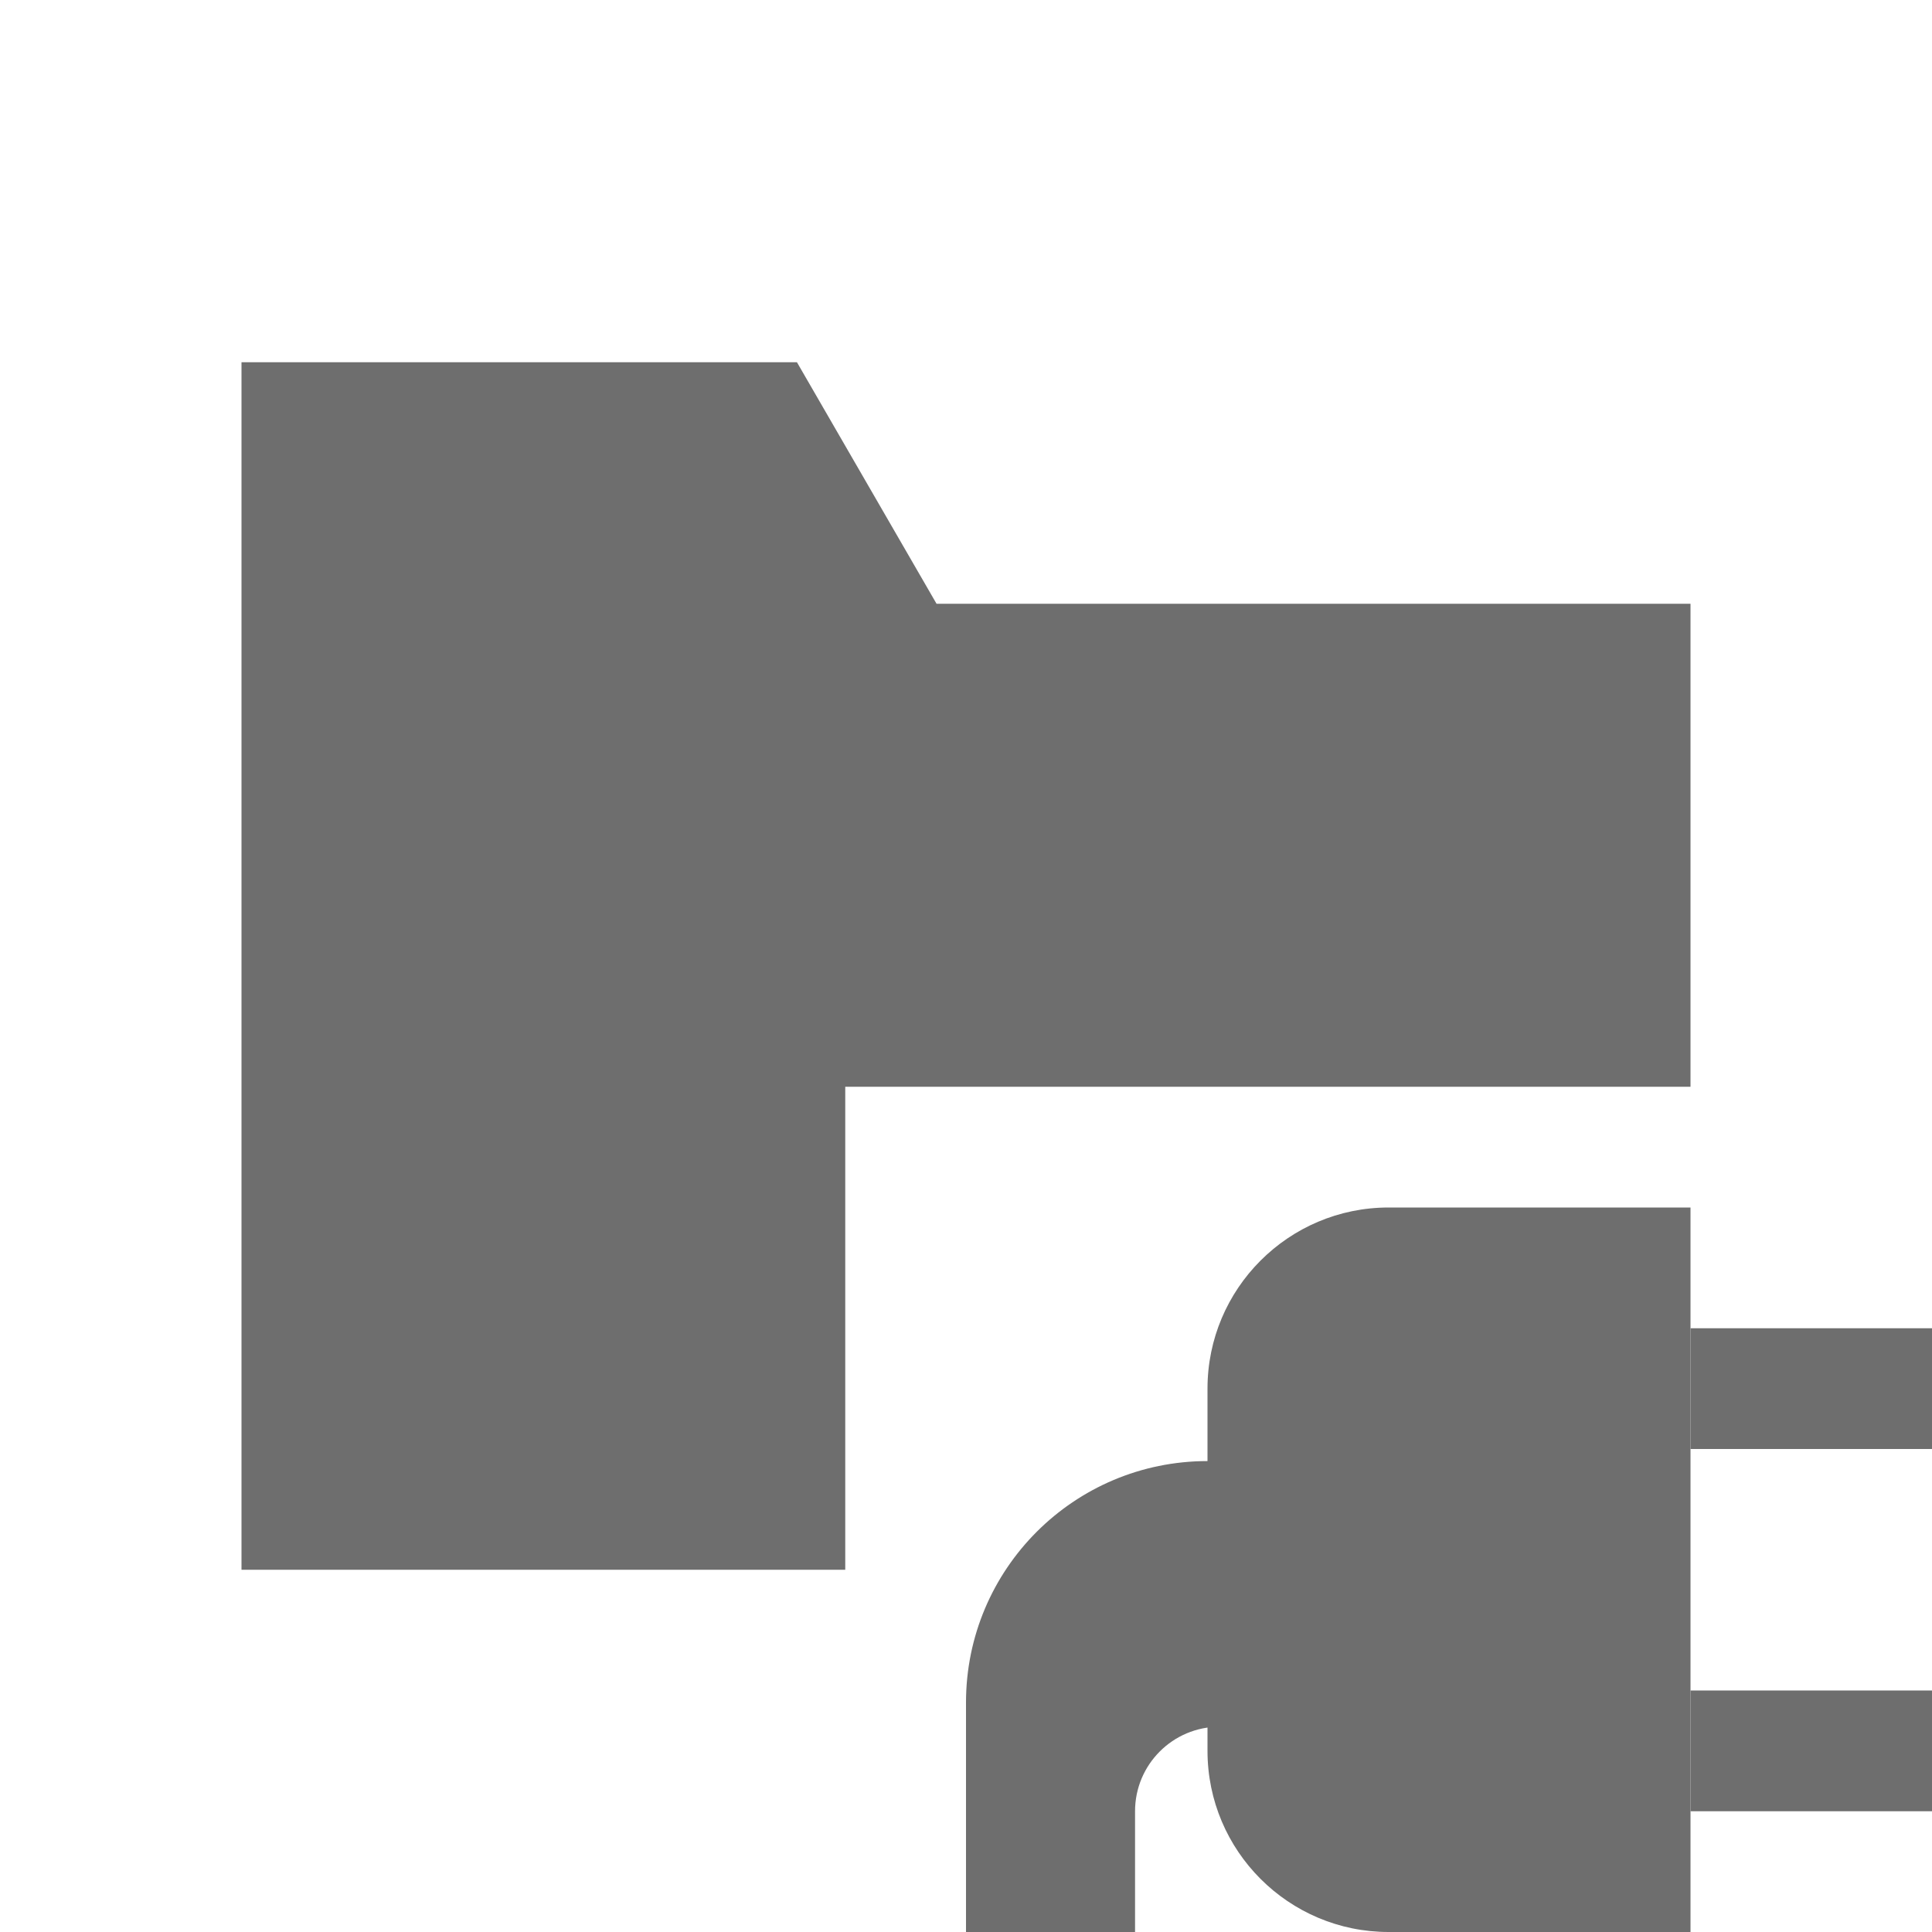
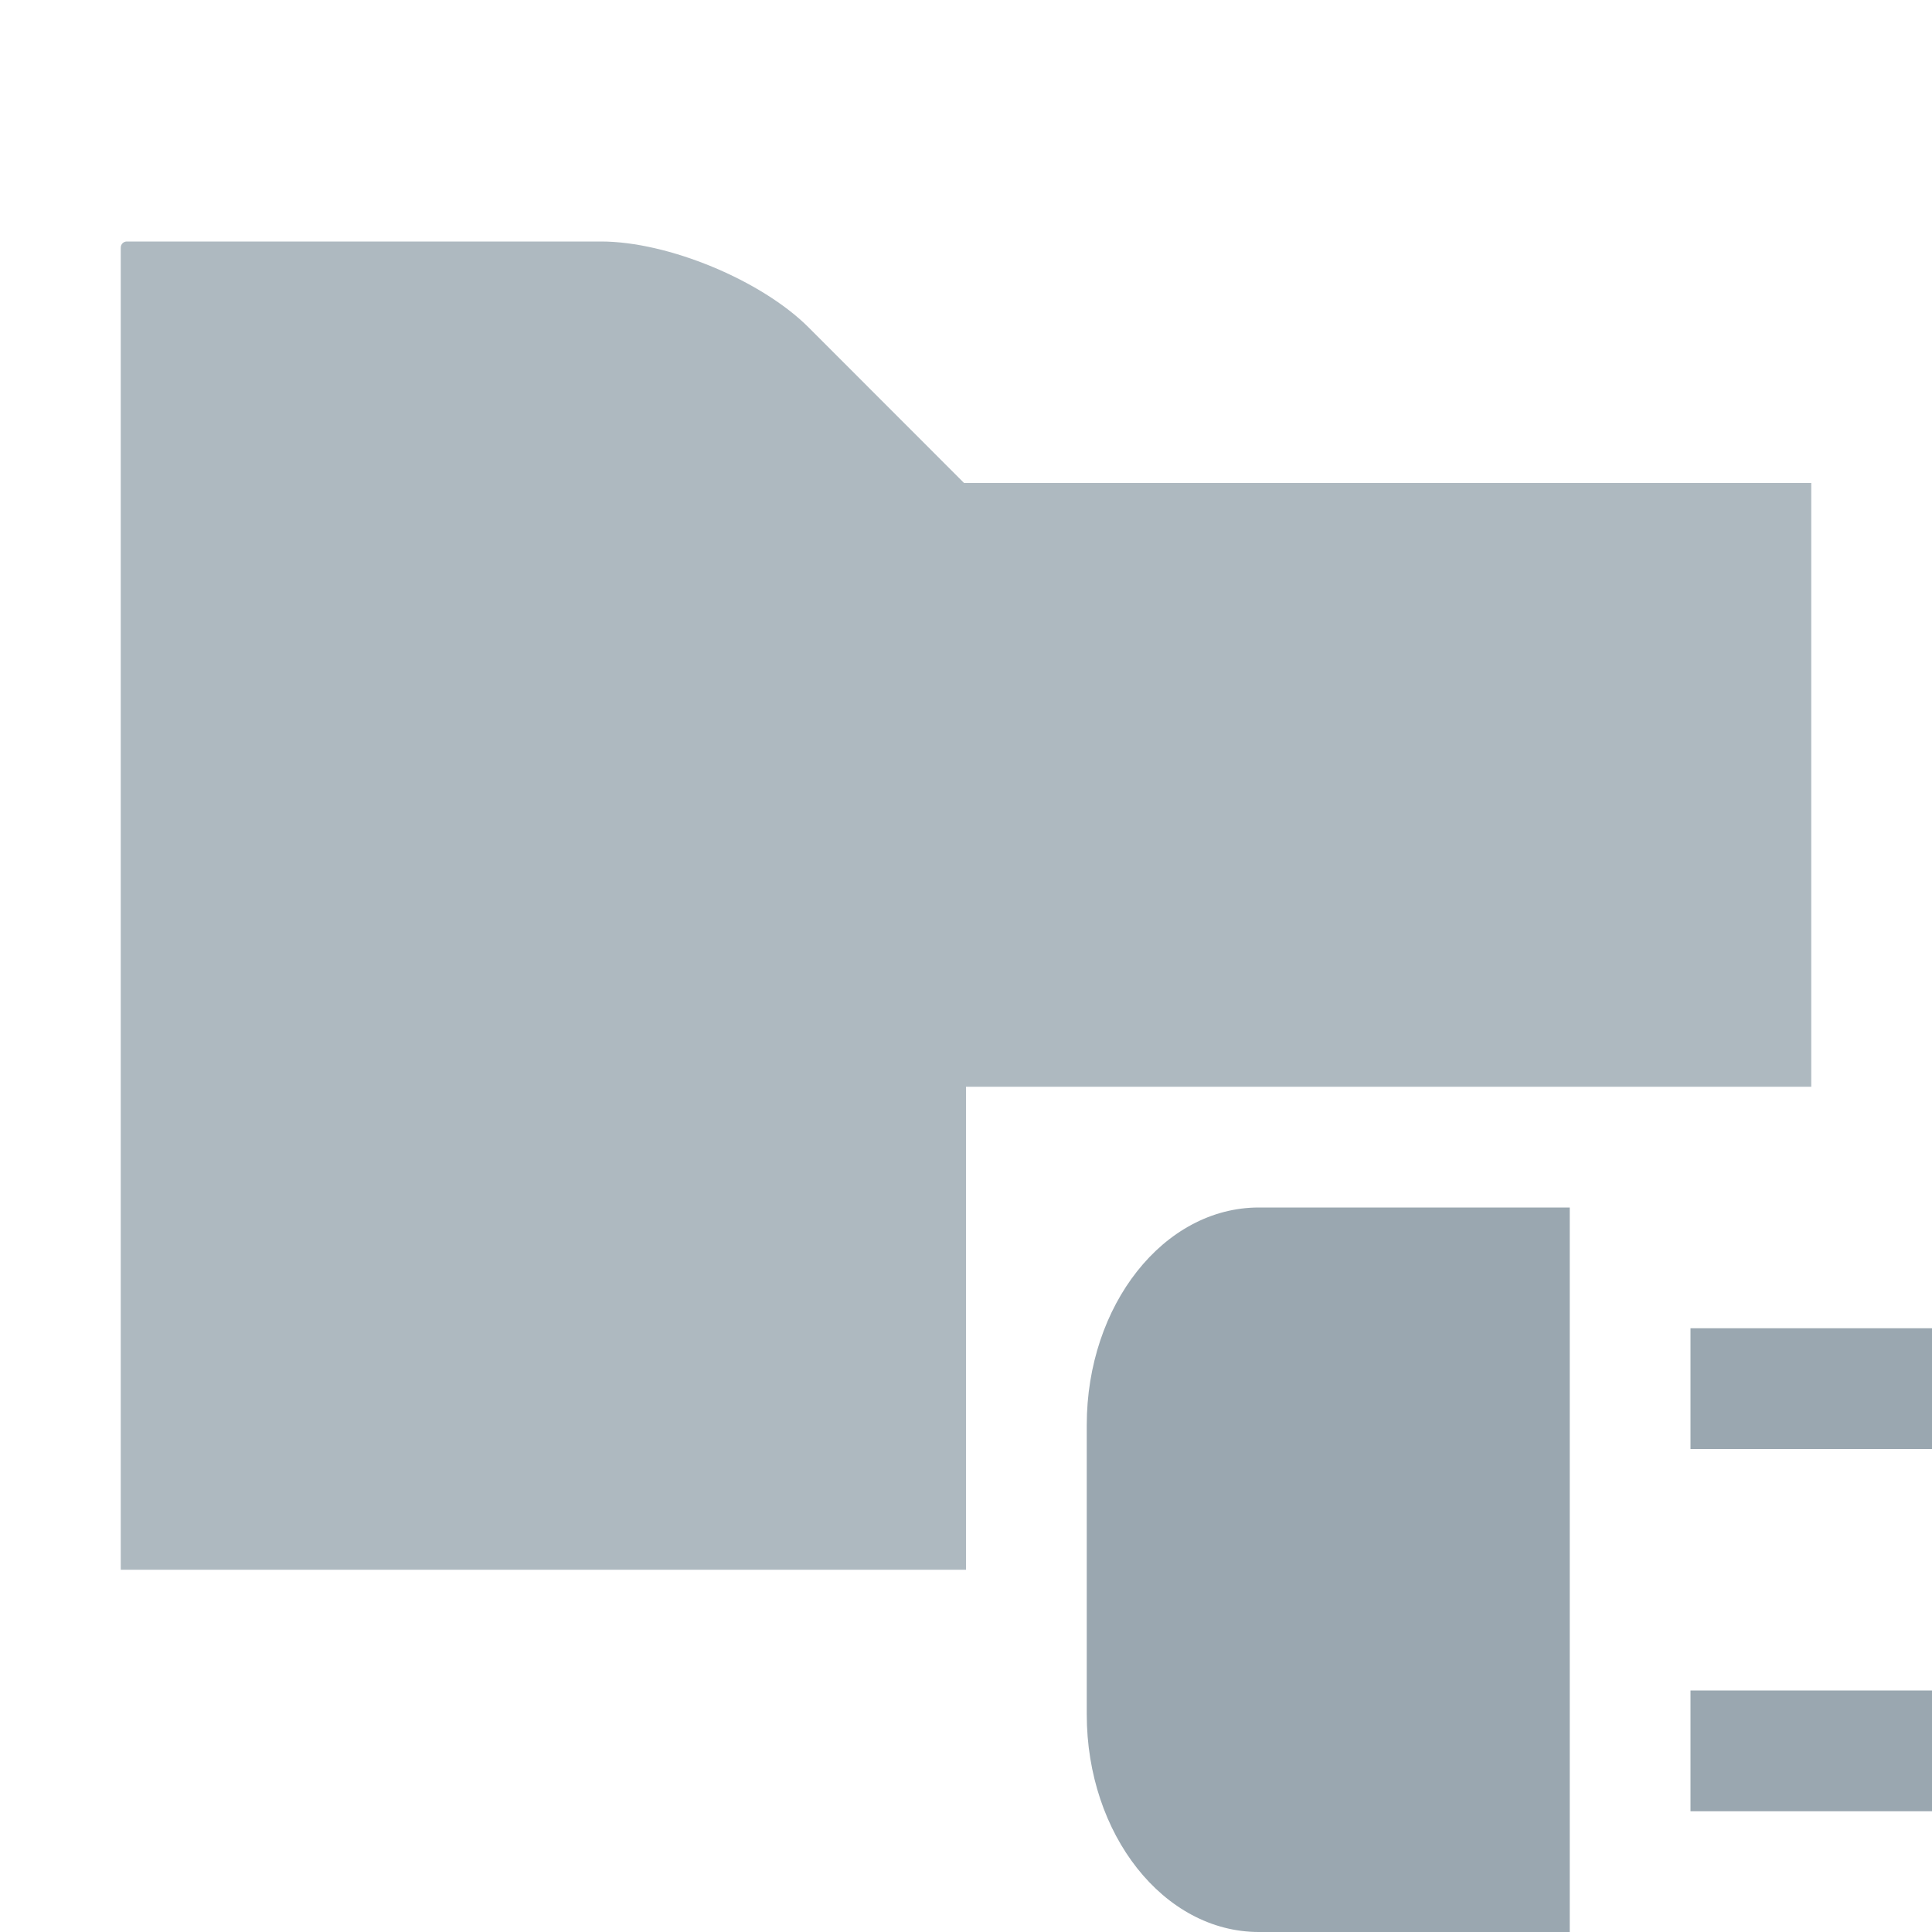
<svg xmlns="http://www.w3.org/2000/svg" width="16" height="16" viewBox="0 0 16 16">
  <g fill="none" fill-rule="evenodd">
-     <rect width="2" height="1" x="14" y="11" fill="#6E6E6E" />
-     <rect width="2" height="1" x="14" y="14" fill="#6E6E6E" />
-     <path fill="#6E6E6E" d="M11.5,10 L14,10 L14,16 L11.5,16 C10.672,16 10,15.328 10,14.5 L10,11.5 C10,10.672 10.672,10 11.5,10 Z" />
-     <path fill="#6E6E6E" d="M12 12.1L12 14.3 10.1 14.3C9.713 14.3 9.4 14.613 9.4 15L9.4 16 8 16 8 14.1C8 12.995 8.895 12.1 10 12.1L12 12.1zM14 9L7 9 7 13 2 13 2 5 2 3 6.6 3 7.756 5 14 5 14 9z" />
+     <path fill="#9AA7B0" d="M13,10 L13,15.625 L13,16 L12,16 L10.425,16 C9.638,16 9,15.193 9,14.197 L9,11.802 C9,10.807 9.638,10 10.425,10 L13,10 Z" />
+     <polygon fill="#9AA7B0" points="14 12 16 12 16 11 14 11" />
+     <polygon fill="#9AA7B0" points="14 15 16 15 16 14 14 14" />
+     <path fill="#9AA7B0" fill-opacity=".8" d="M7.984,4 L6.696,2.711 C6.304,2.32 5.532,2 4.978,2 L1.05,2 C1.023,2 1,2.022 1,2.051 L1,13 L8,13 L8,9 L15,9 L15,4 L7.984,4 Z" />
  </g>
</svg>
